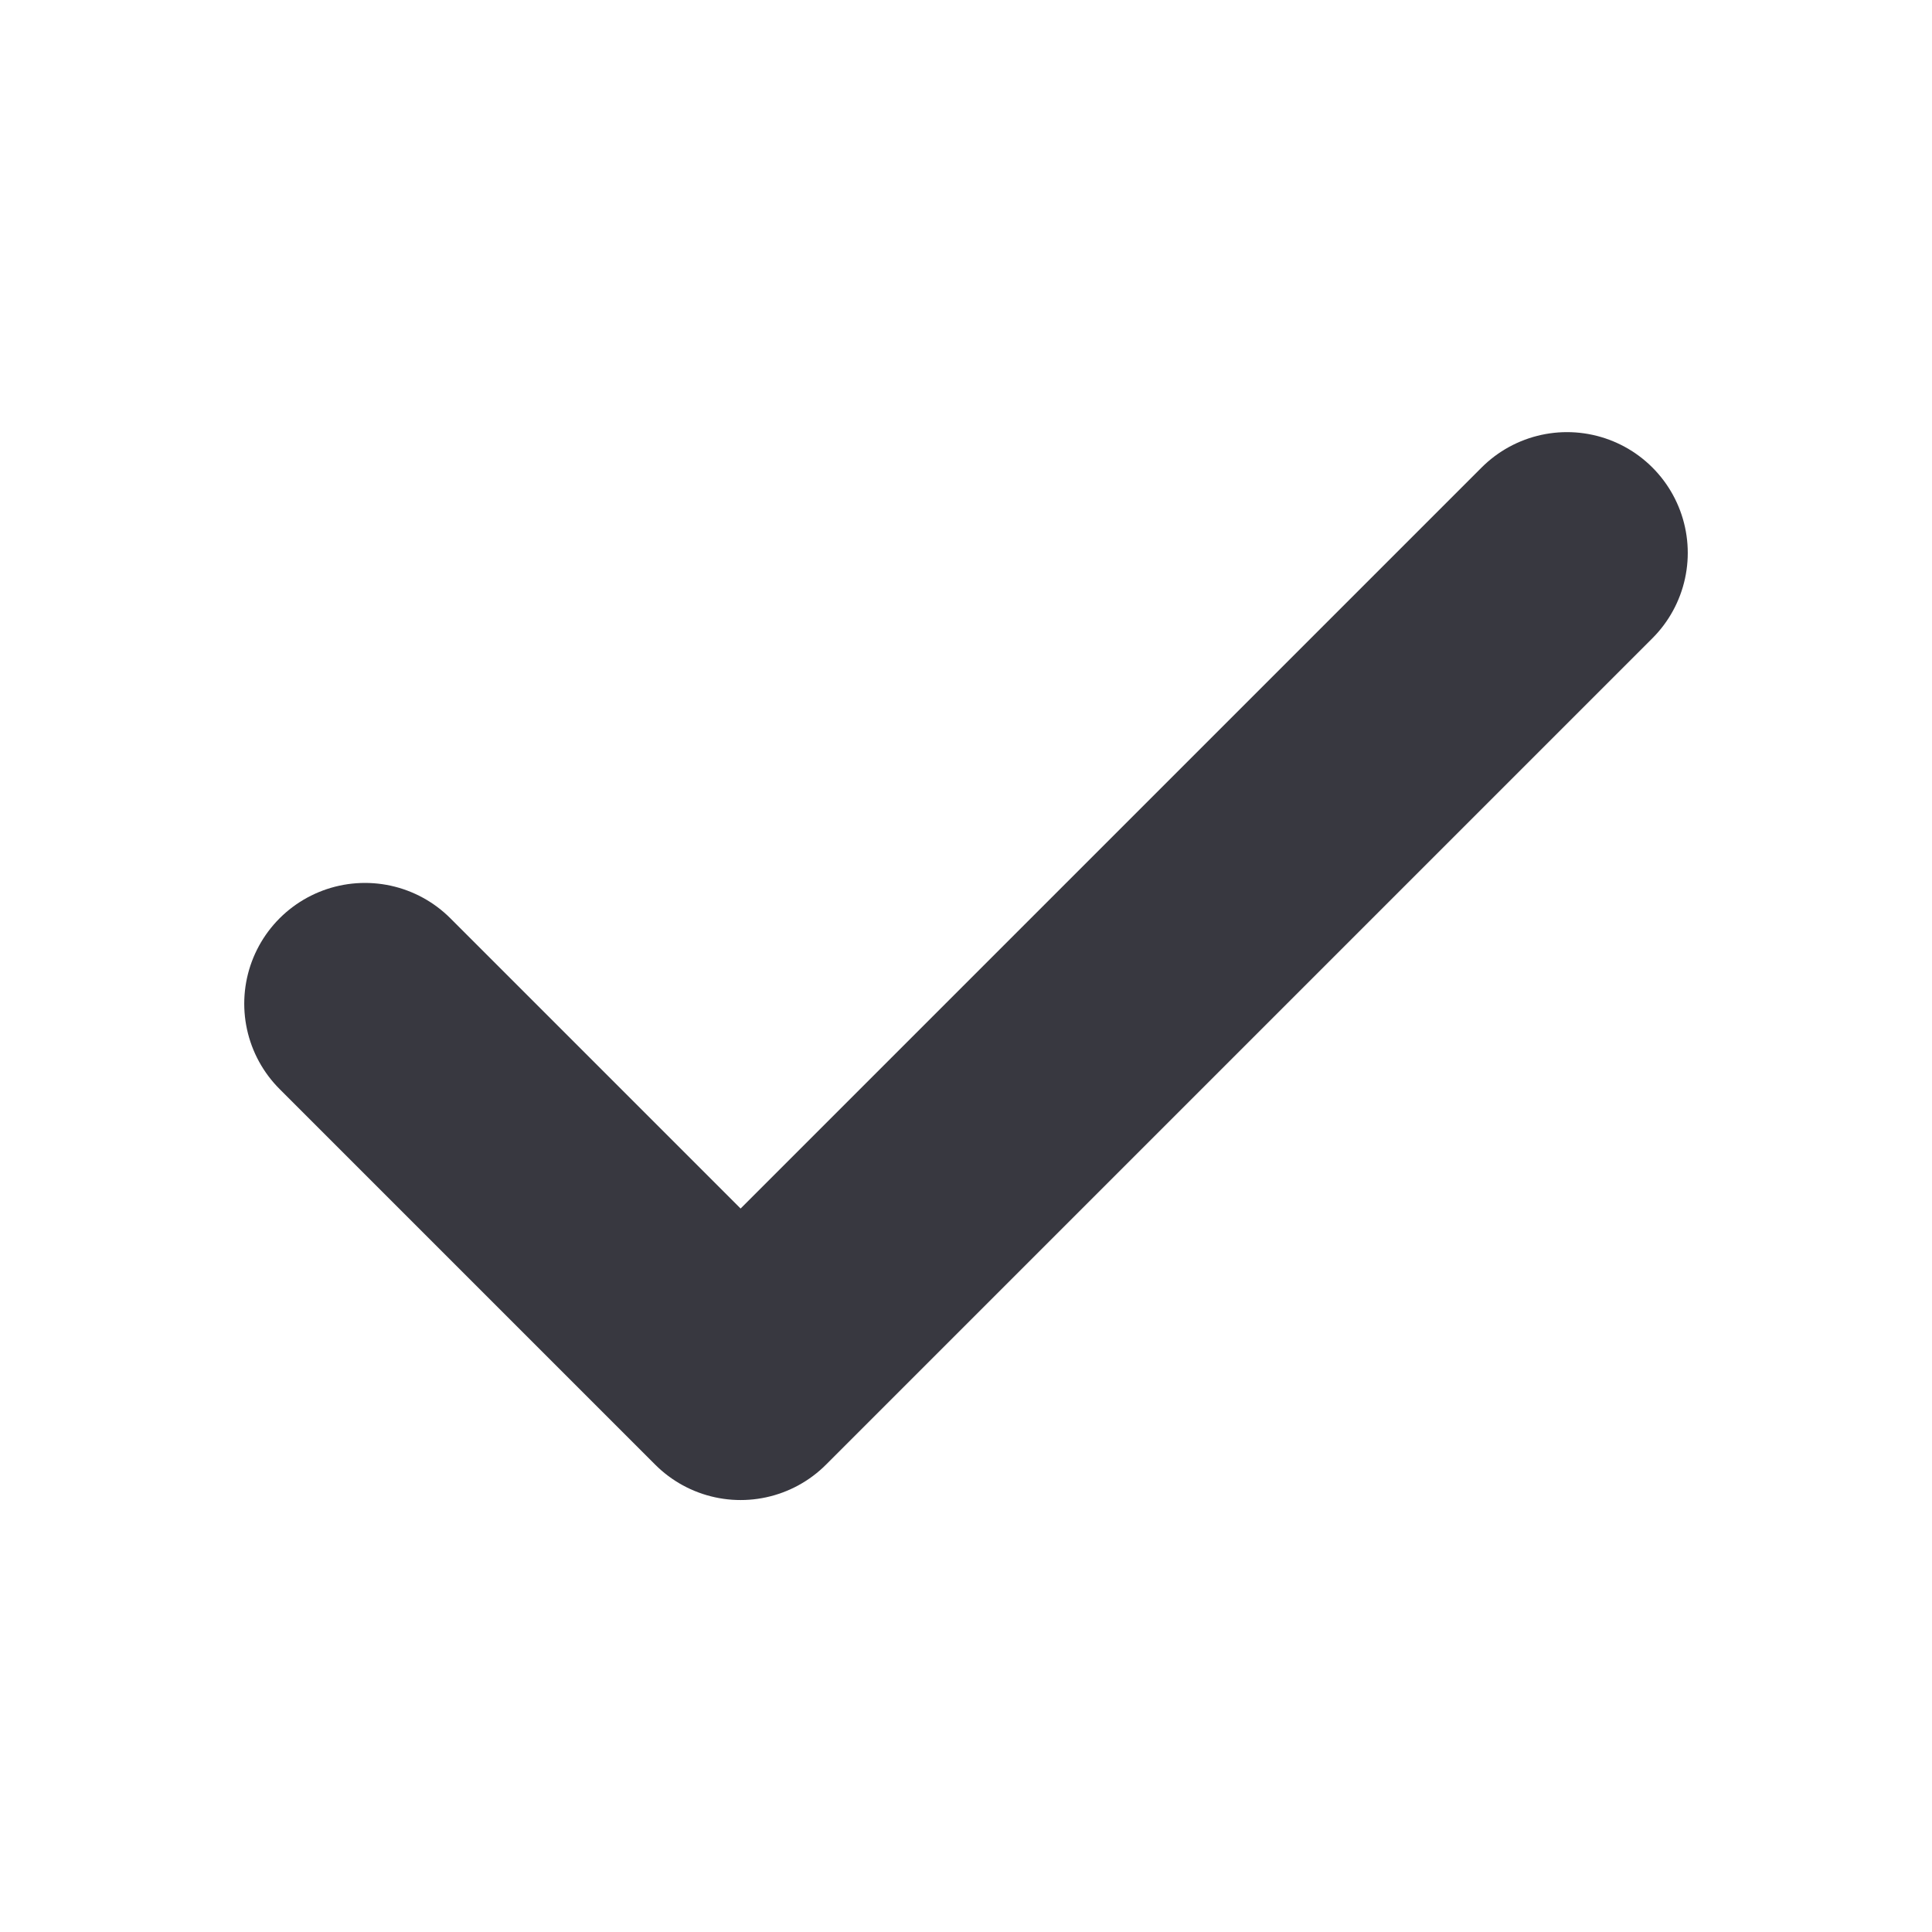
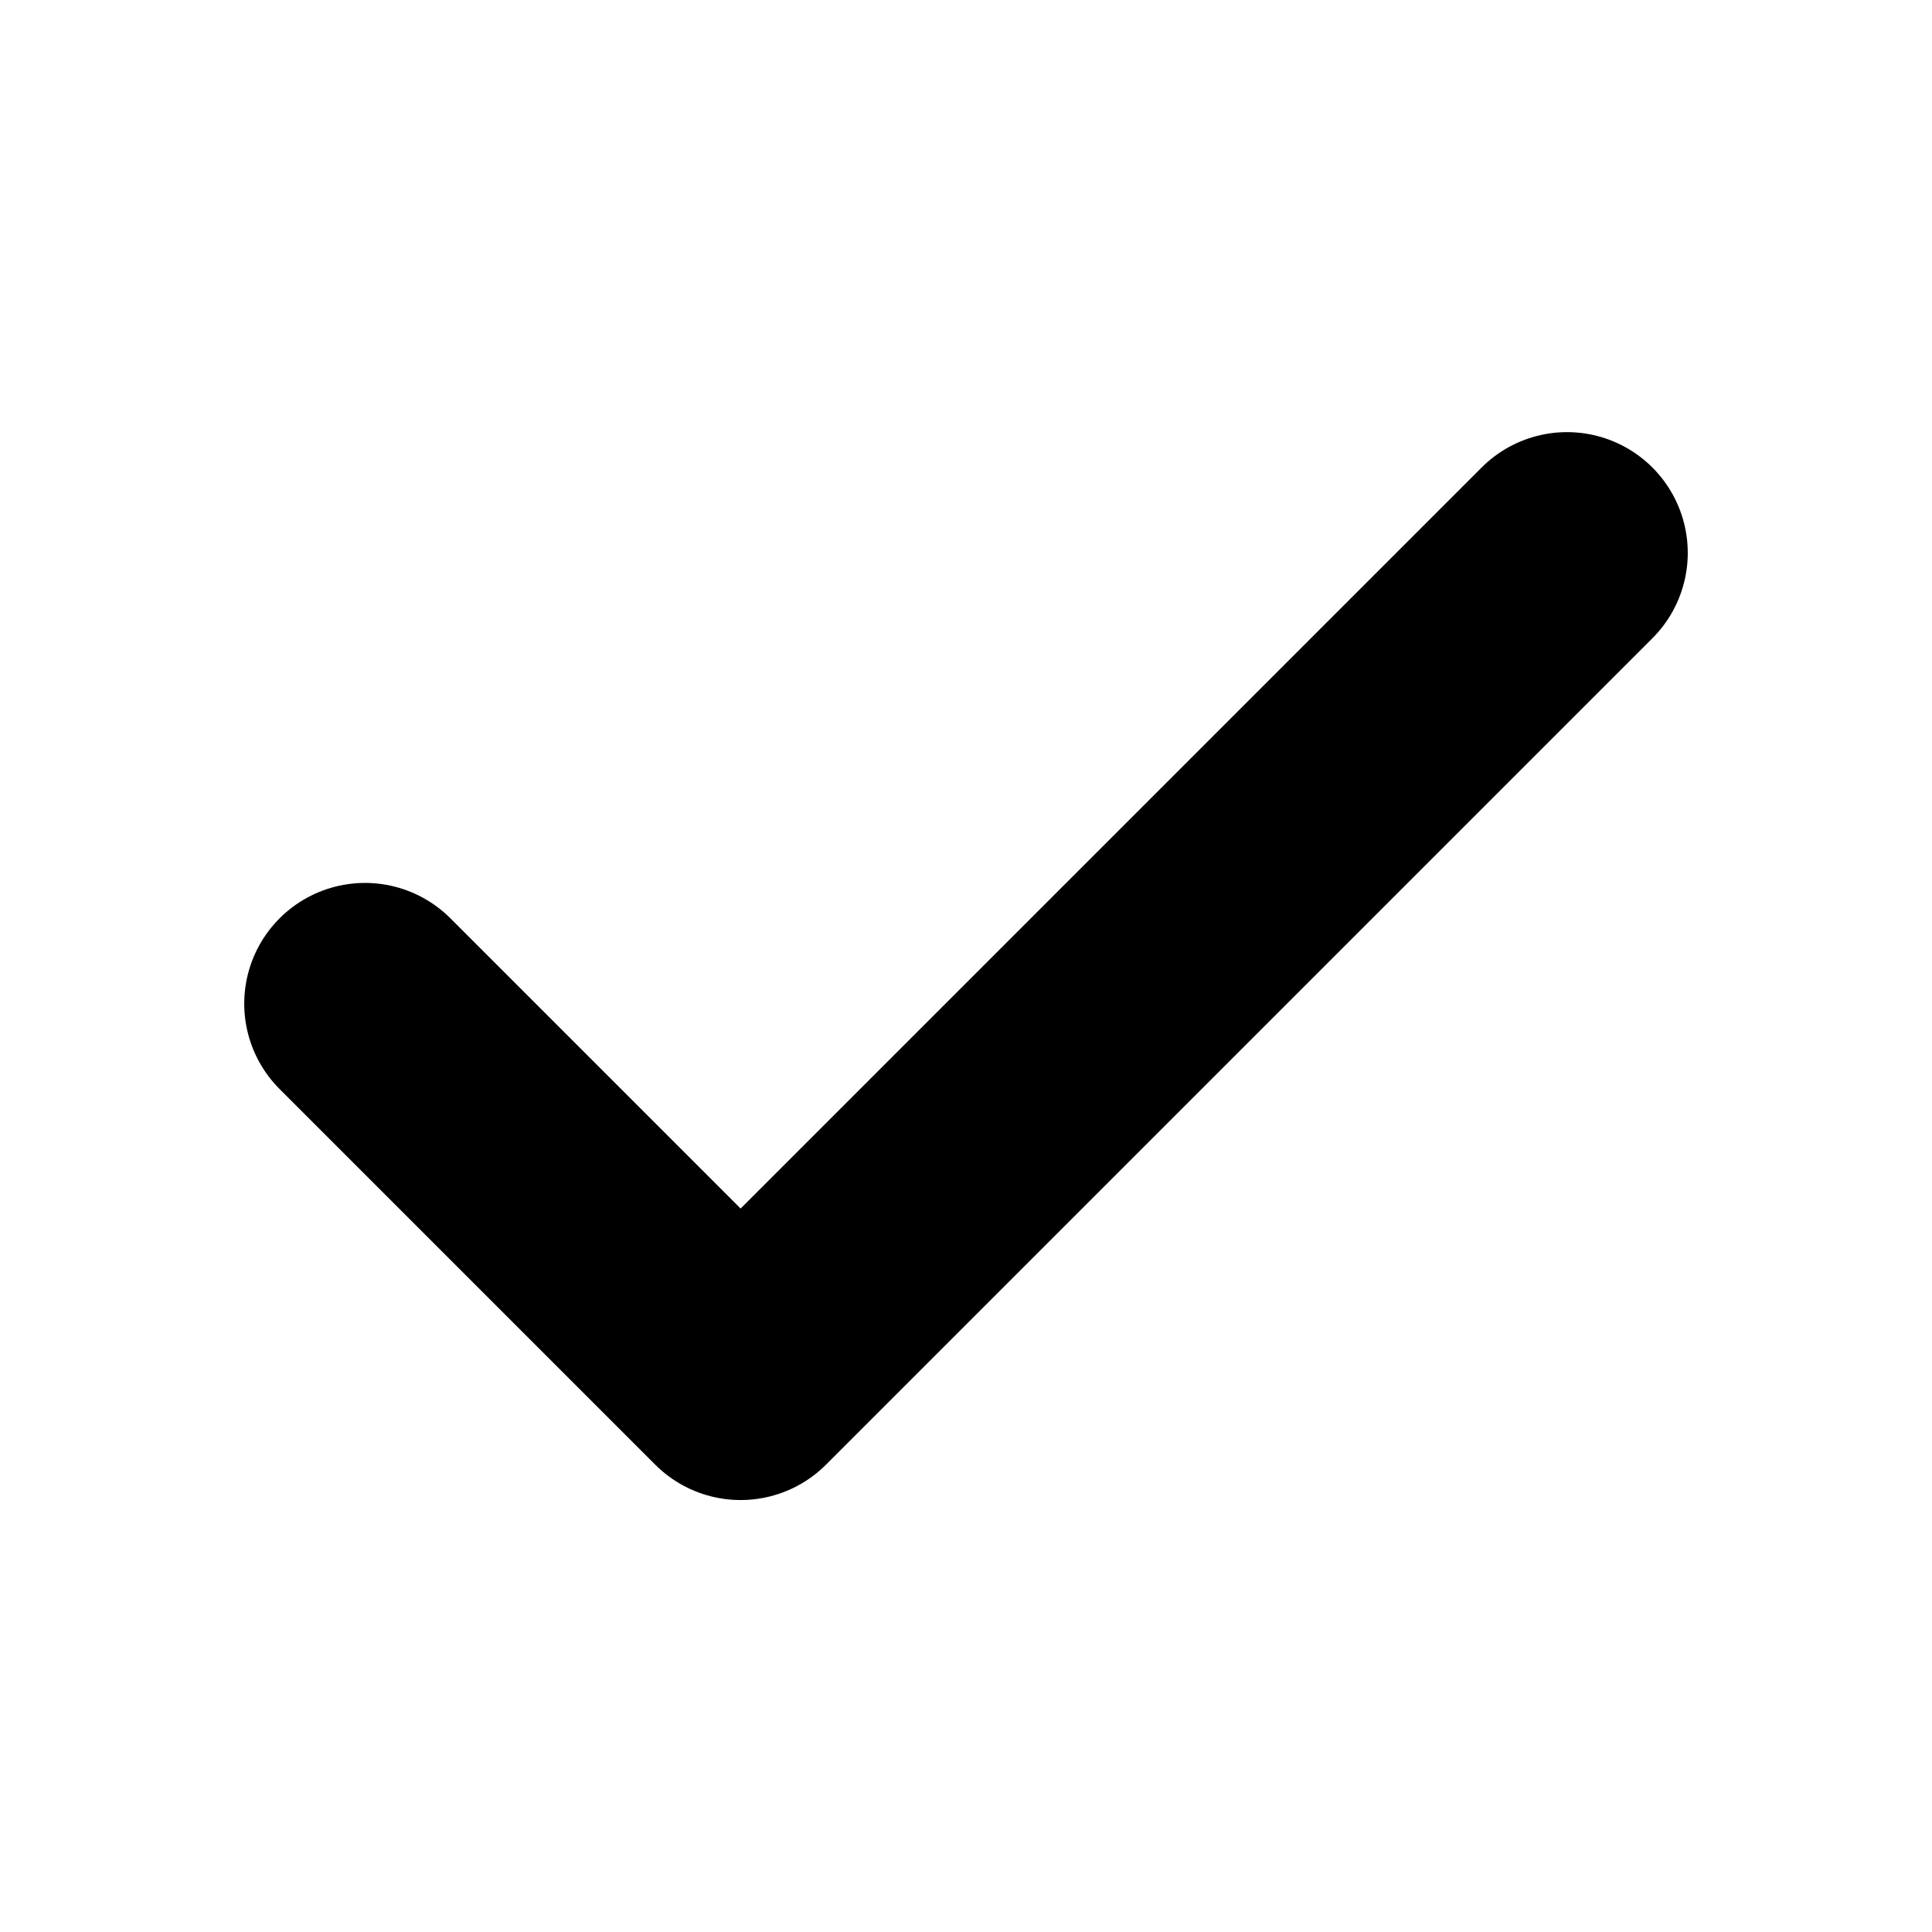
<svg xmlns="http://www.w3.org/2000/svg" width="12" height="12" viewBox="0 0 12 12" fill="none">
-   <path id="Path" d="M9.733 3.434L4.6 8.567L2.267 6.234" stroke="#383840" stroke-width="1.5" stroke-linecap="round" stroke-linejoin="round" />
+   <path id="Path" d="M9.733 3.434L4.6 8.567L2.267 6.234" stroke="currentColor" stroke-width="1.5" stroke-linecap="round" stroke-linejoin="round" />
</svg>
